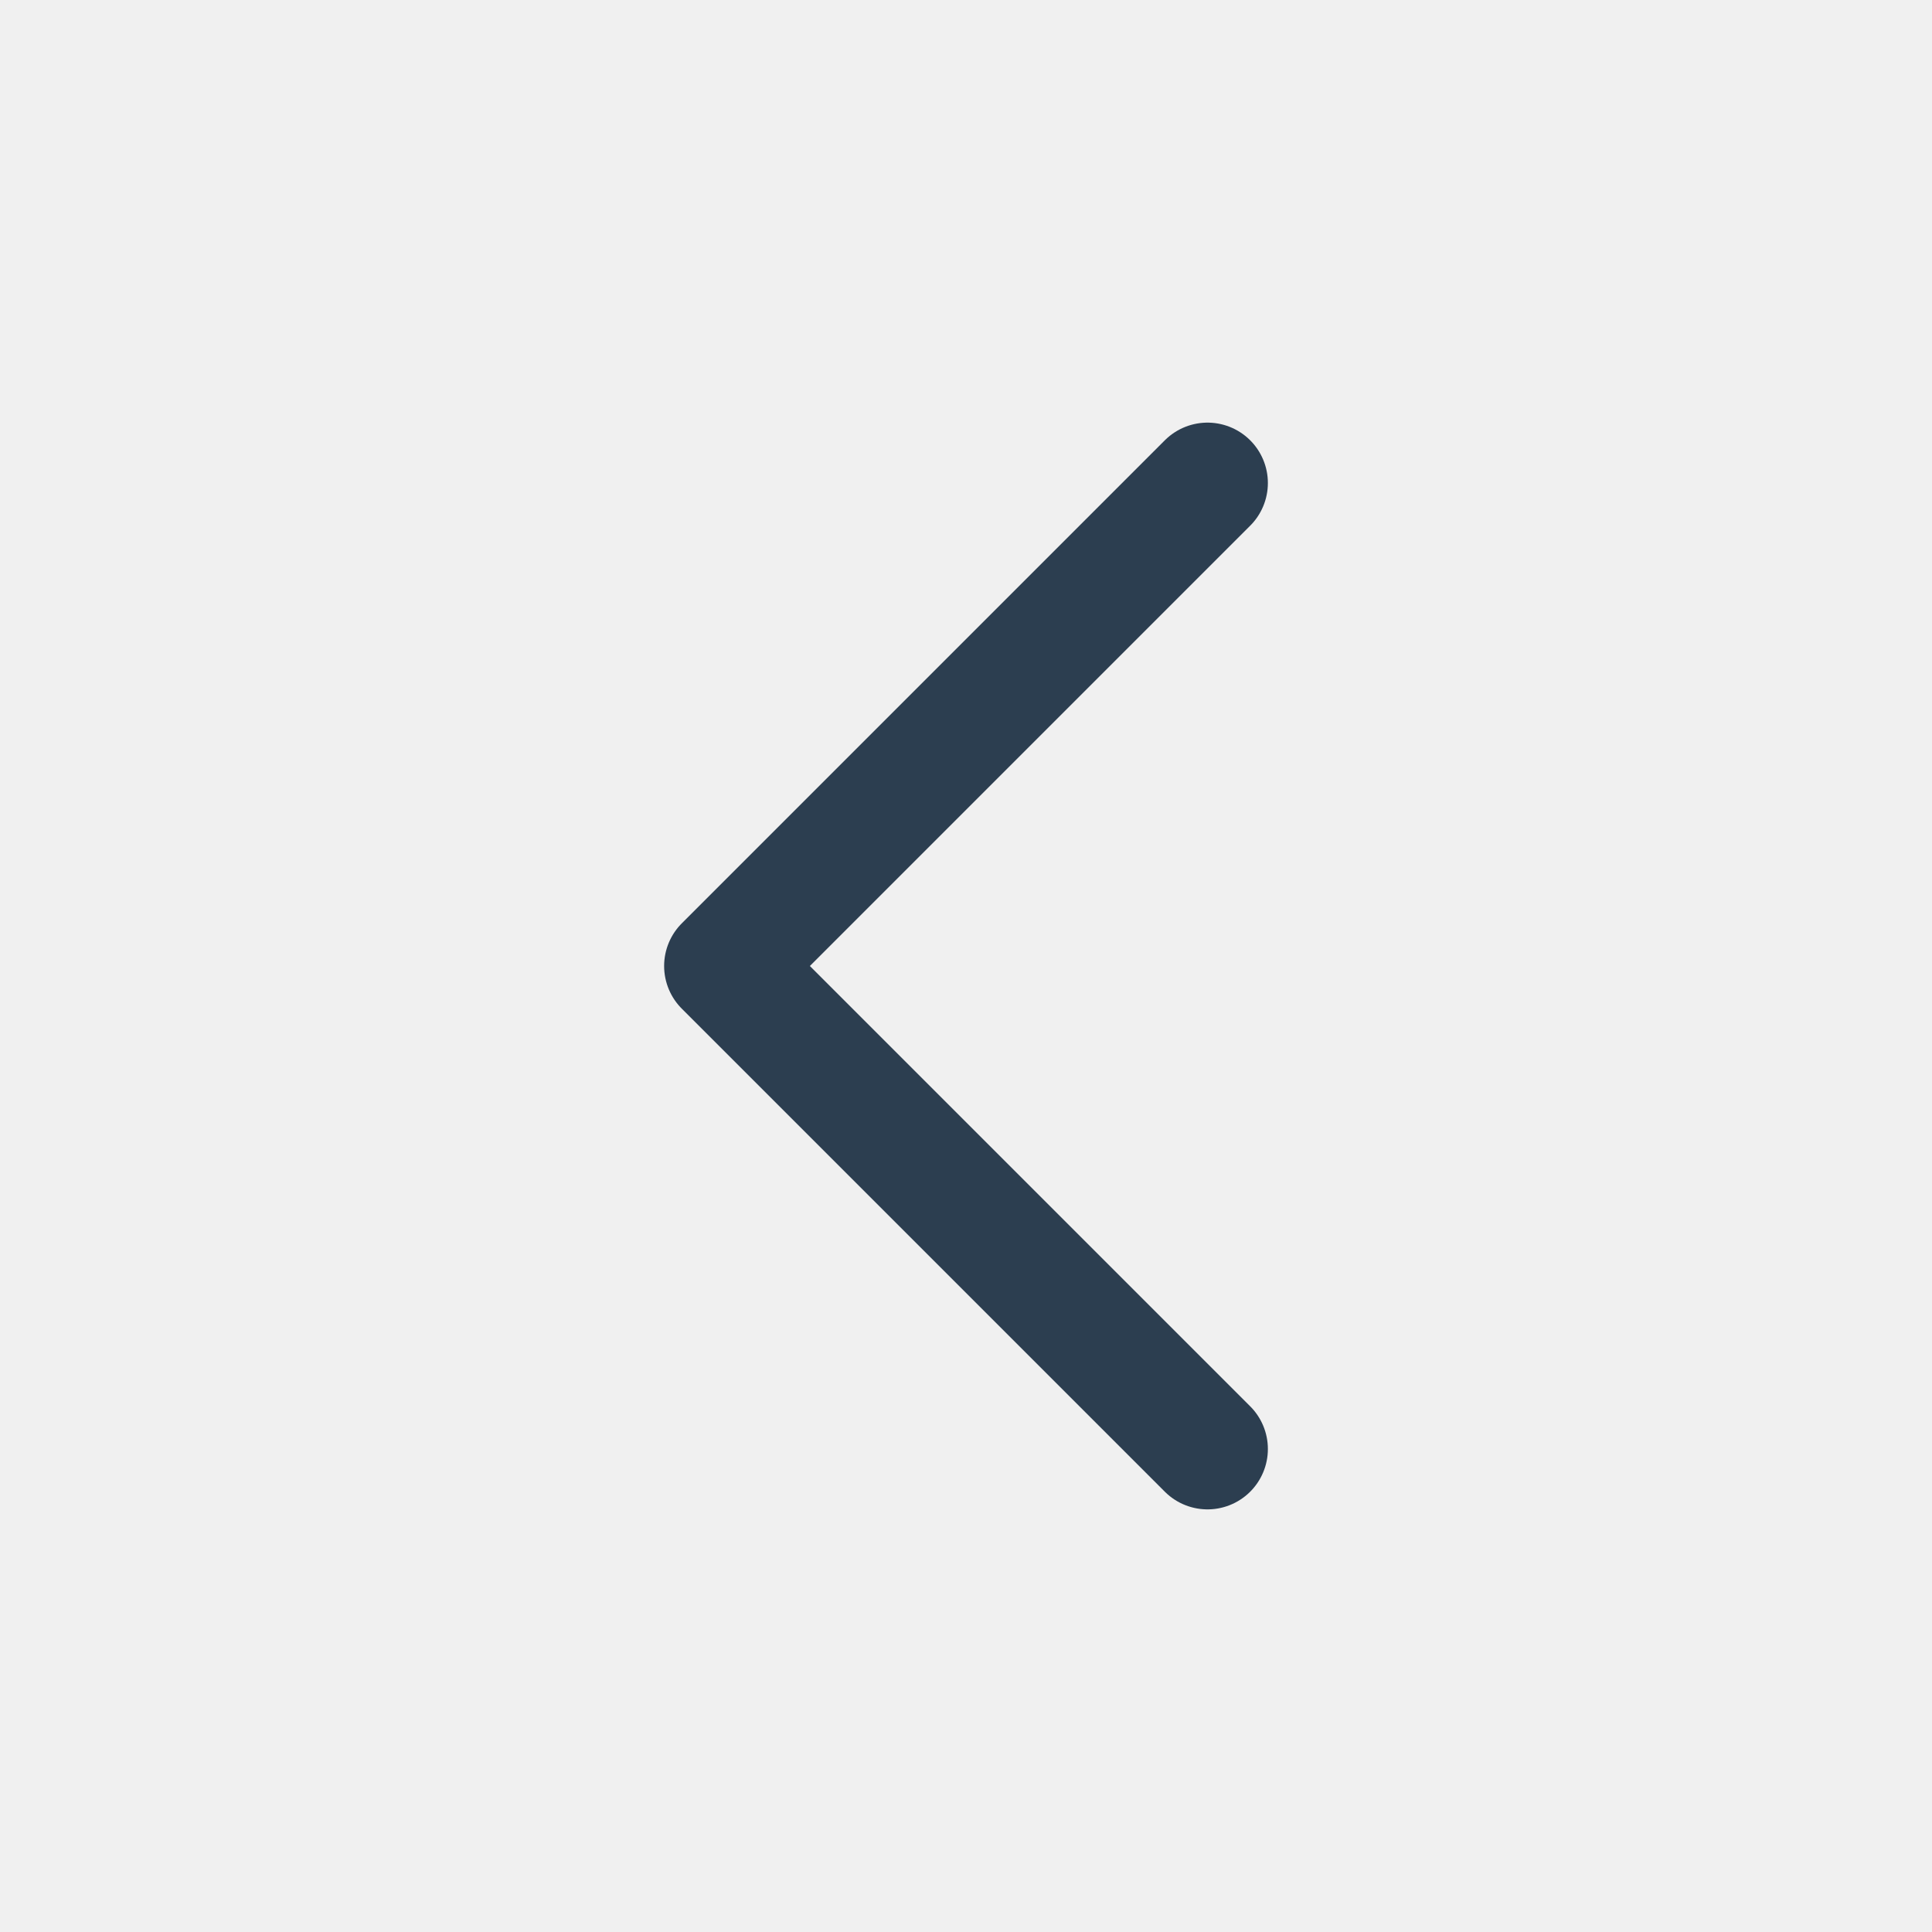
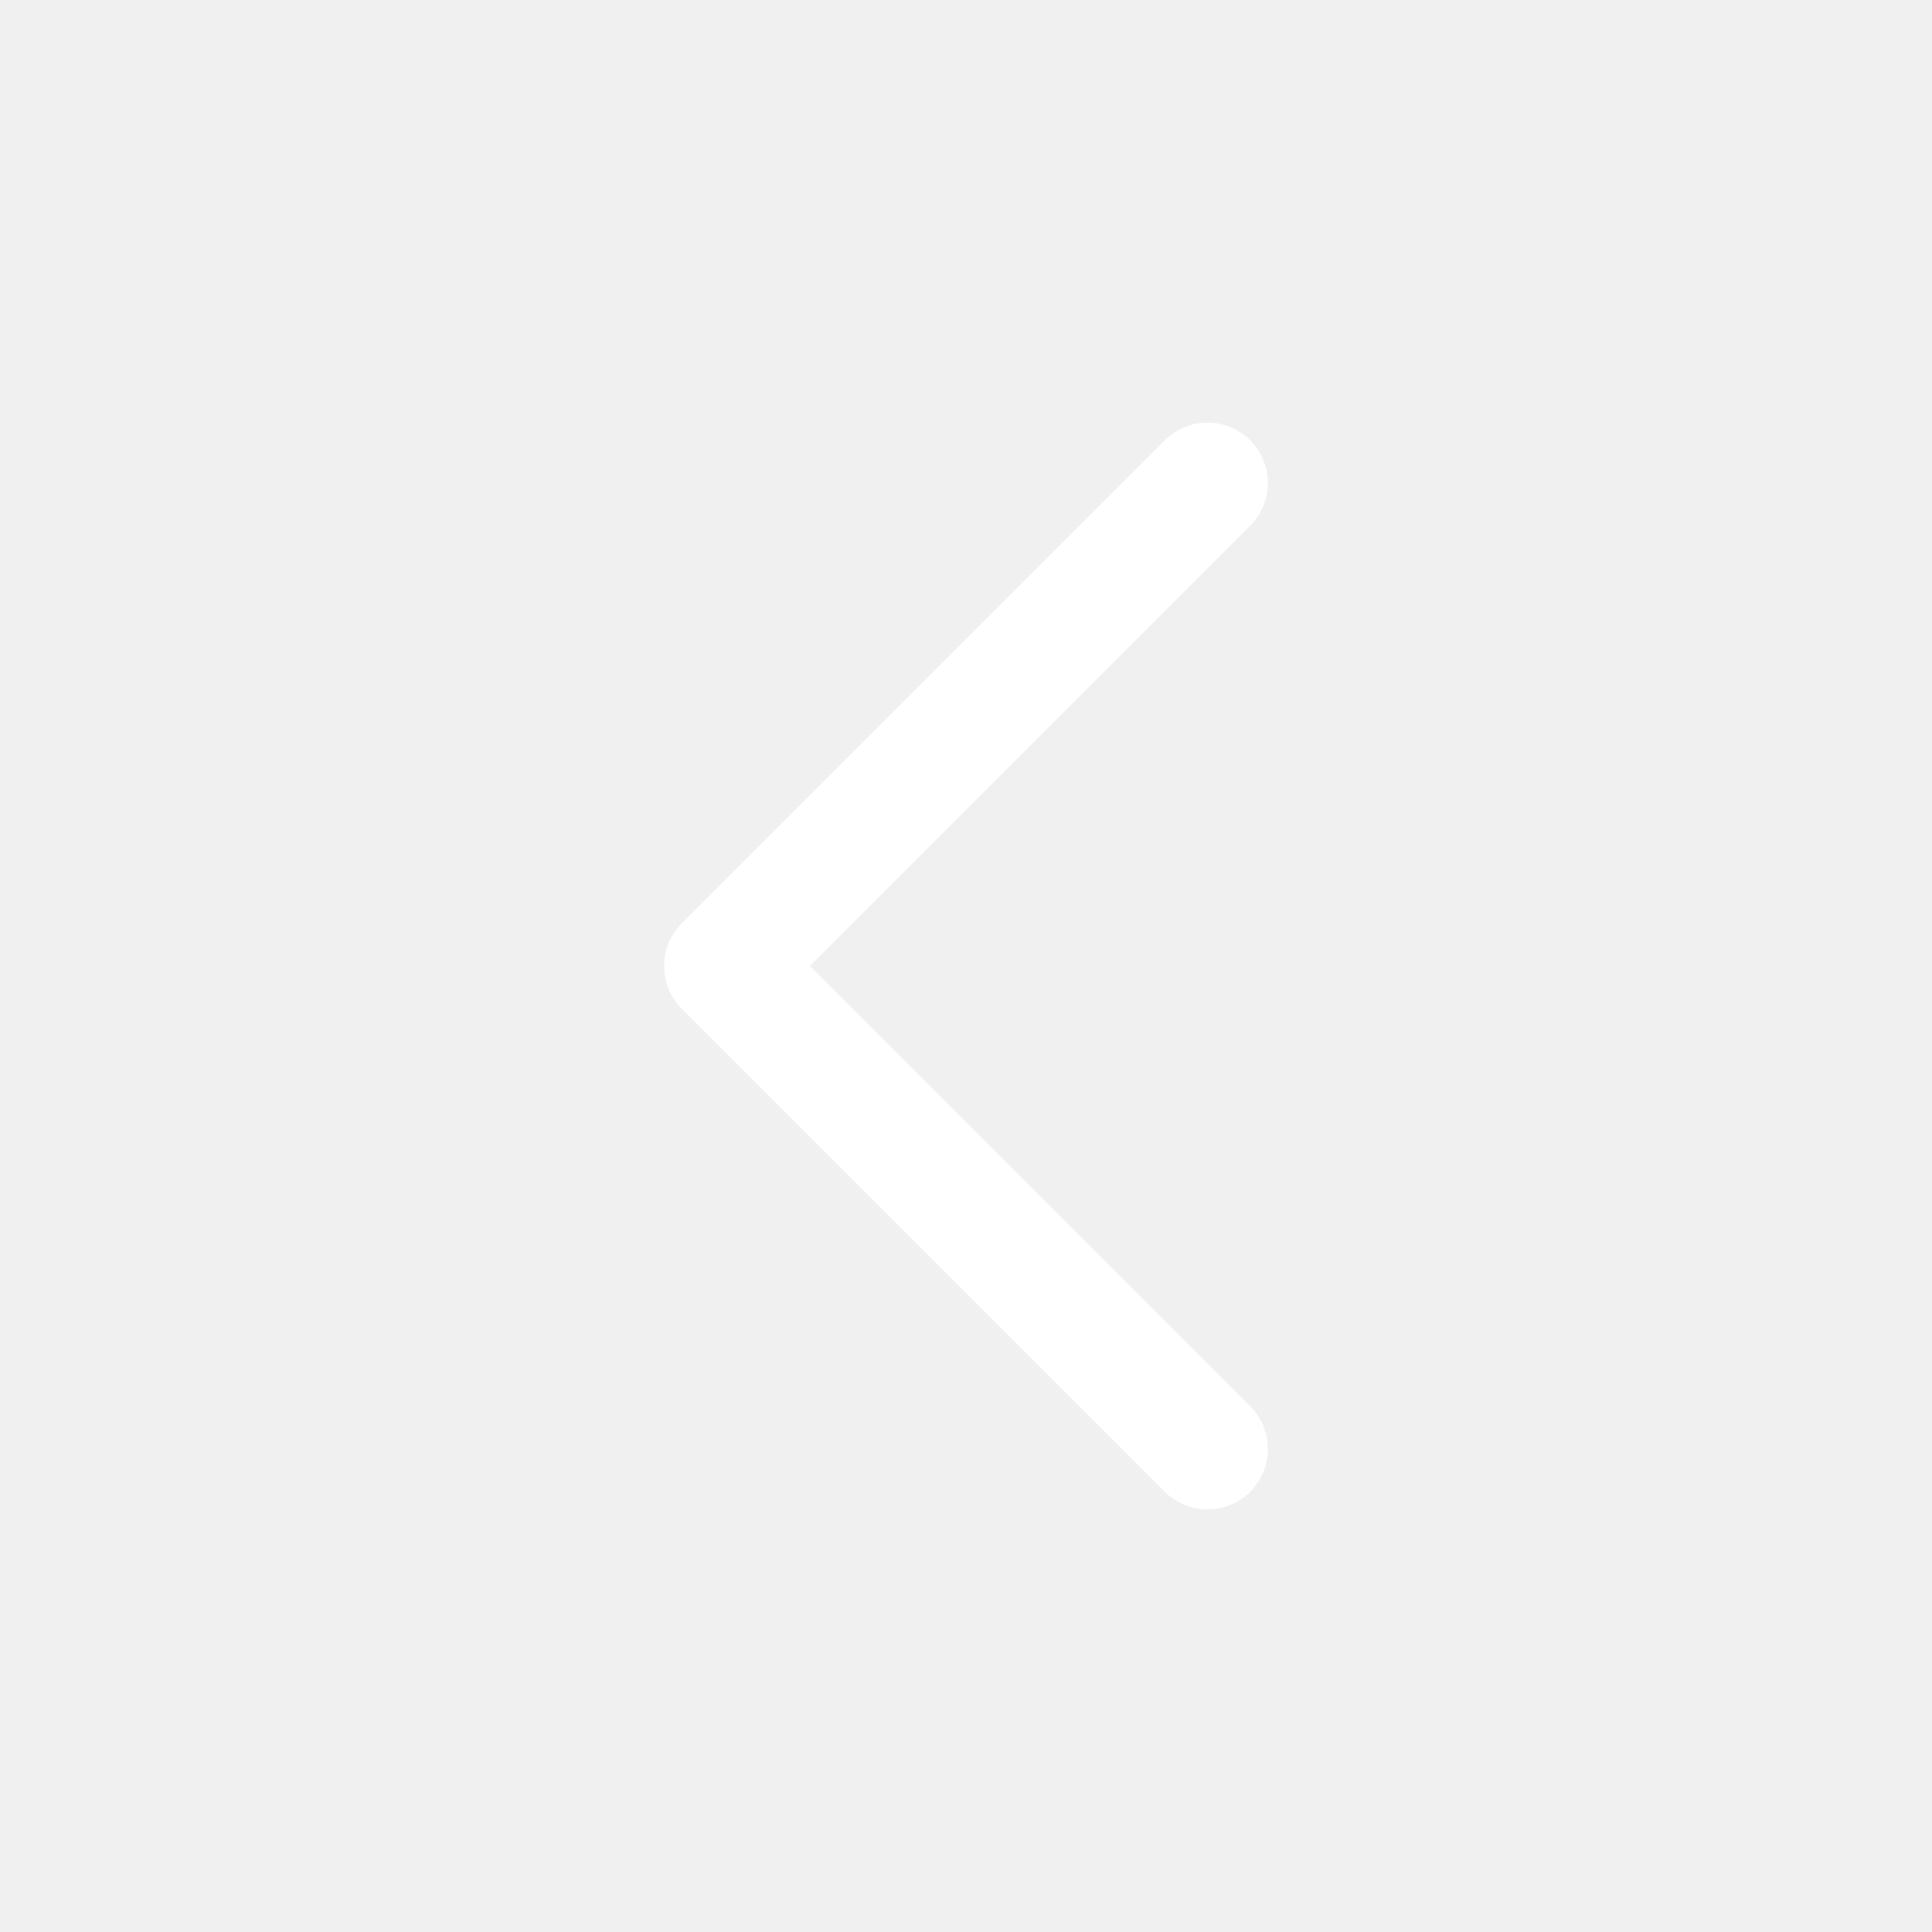
- <svg xmlns="http://www.w3.org/2000/svg" class="icon icon-tabler icon-tabler-chevron-left" width="44" height="44" viewBox="0 0 24 24" stroke-width="1.5" stroke="#2c3e50" fill="none" stroke-linecap="round" stroke-linejoin="round">
+ <svg xmlns="http://www.w3.org/2000/svg" class="icon icon-tabler icon-tabler-chevron-left" width="44" height="44" viewBox="0 0 24 24" stroke-width="1.5" stroke="#fff" fill="none" stroke-linecap="round" stroke-linejoin="round">
  <path stroke="none" d="M0 0h24v24H0z" fill="none" />
  <polyline points="15 6 9 12 15 18" />
</svg>
